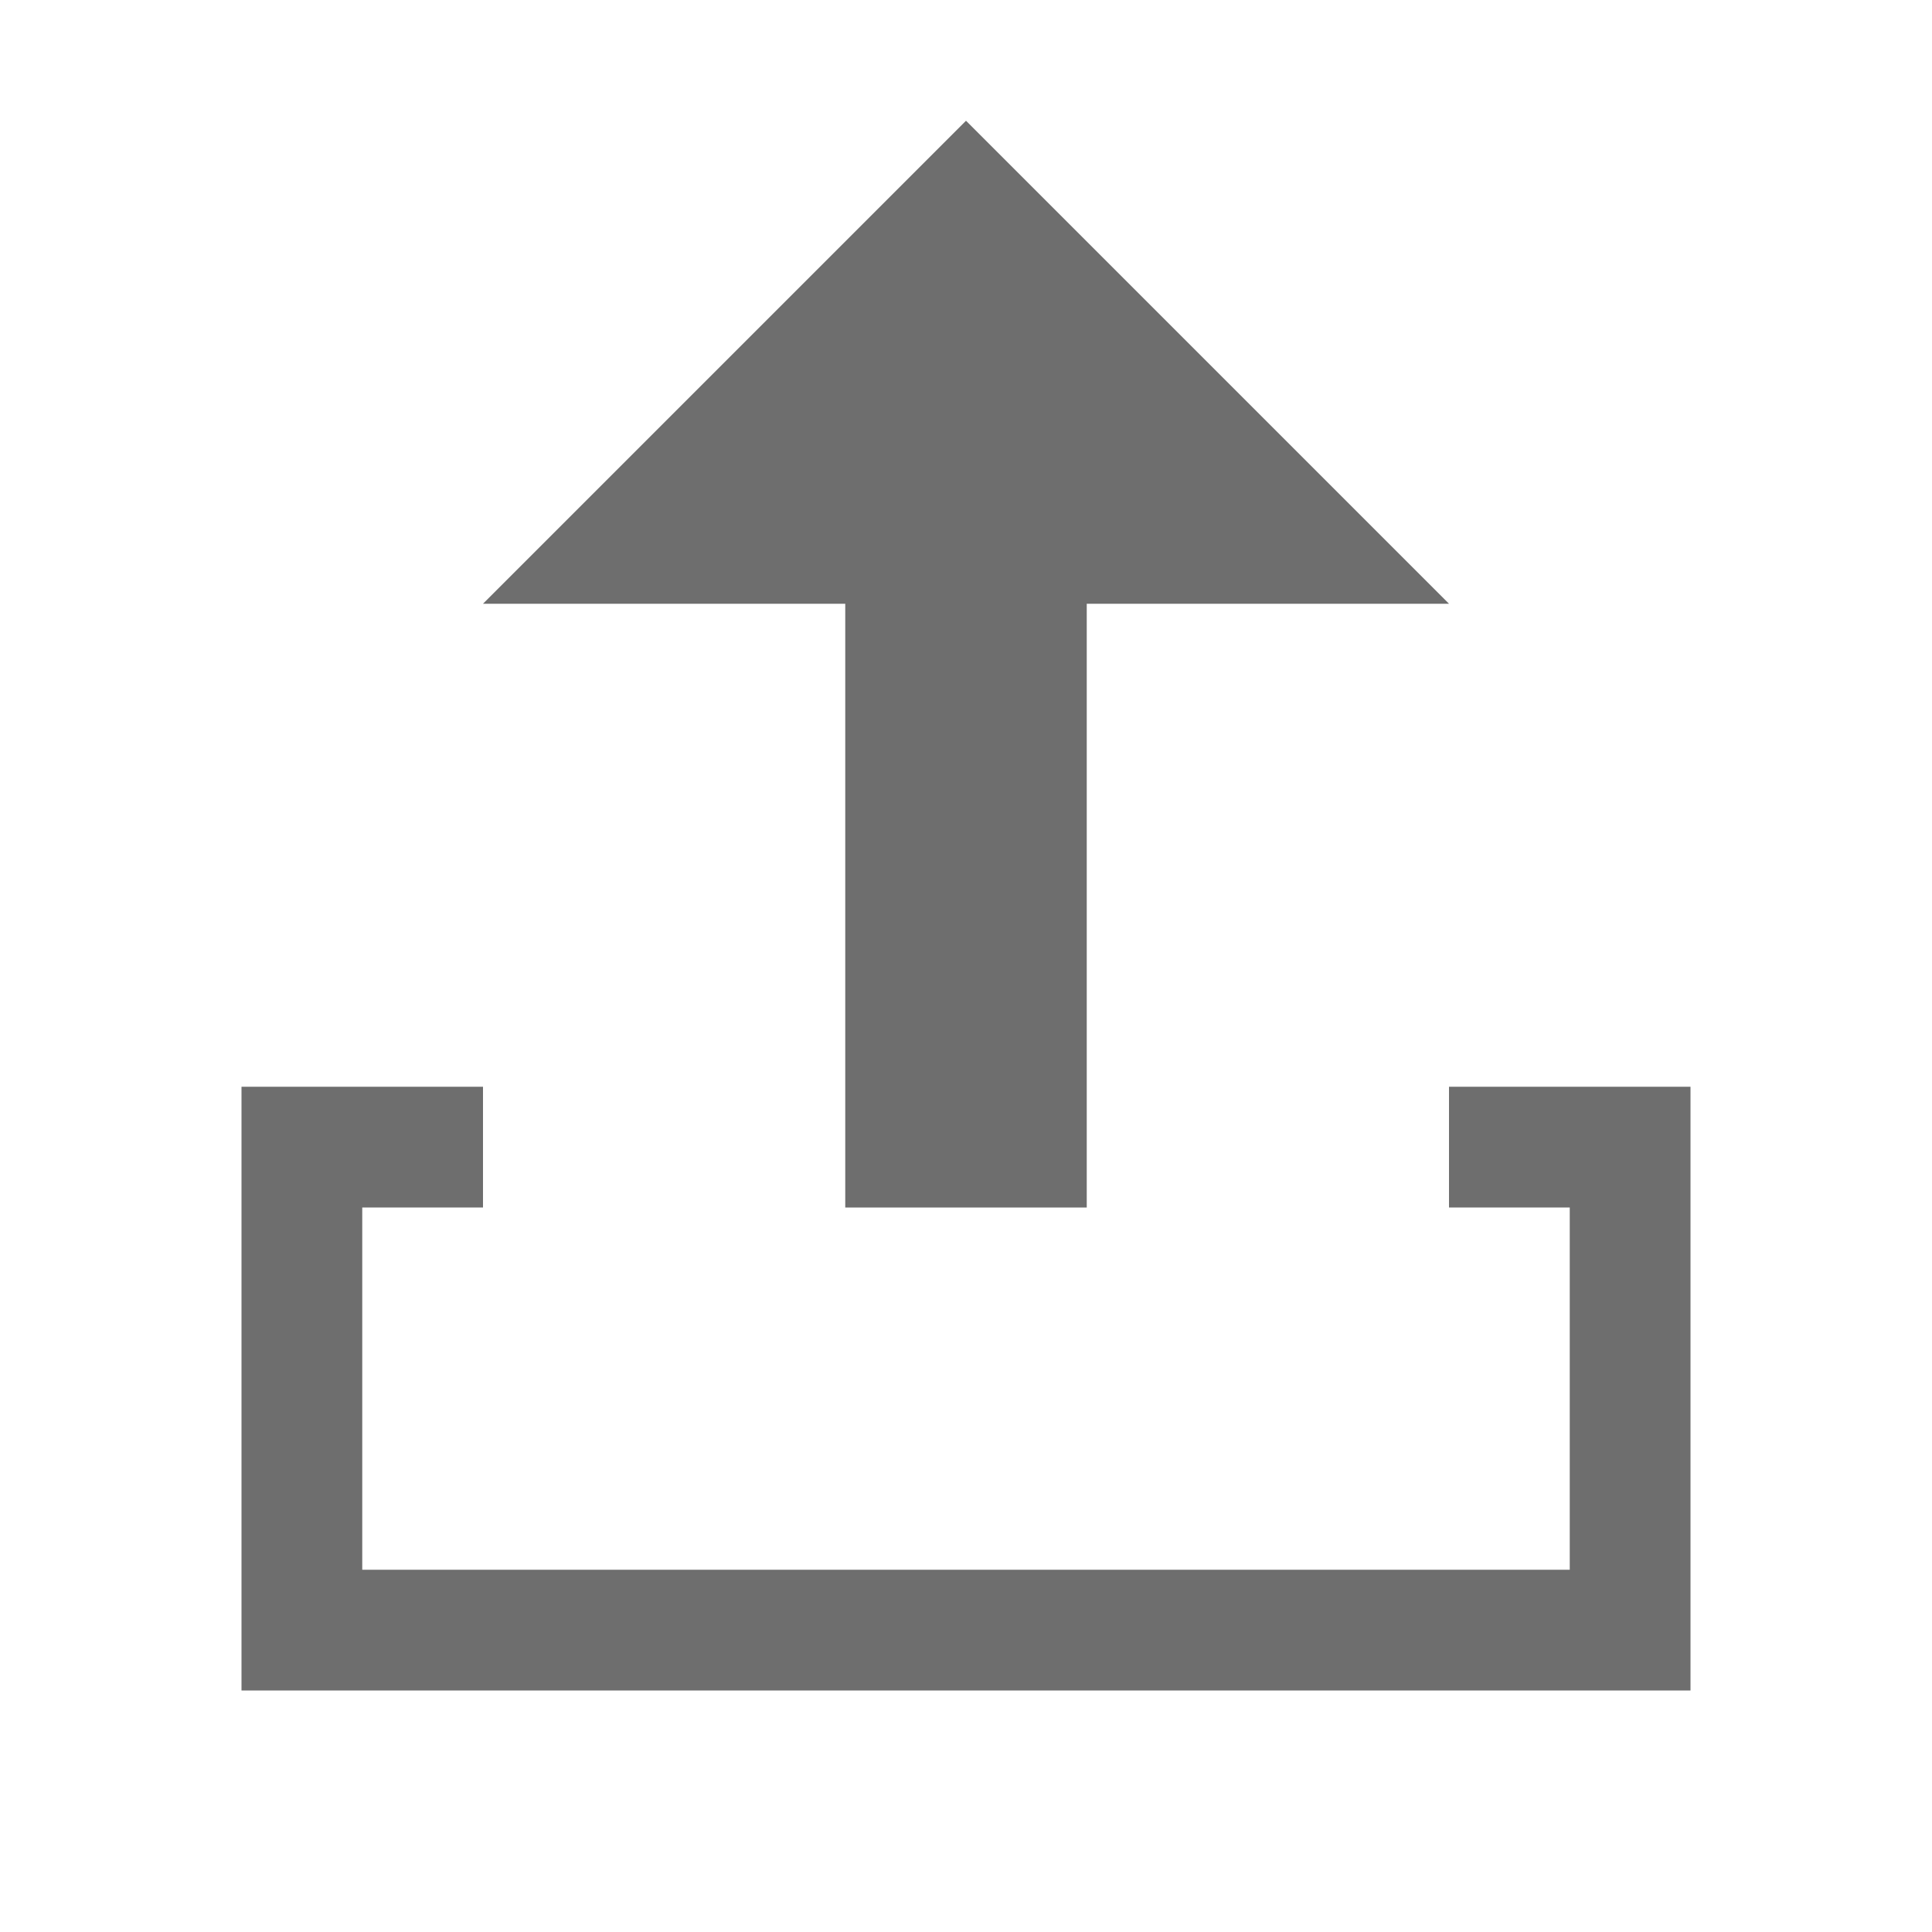
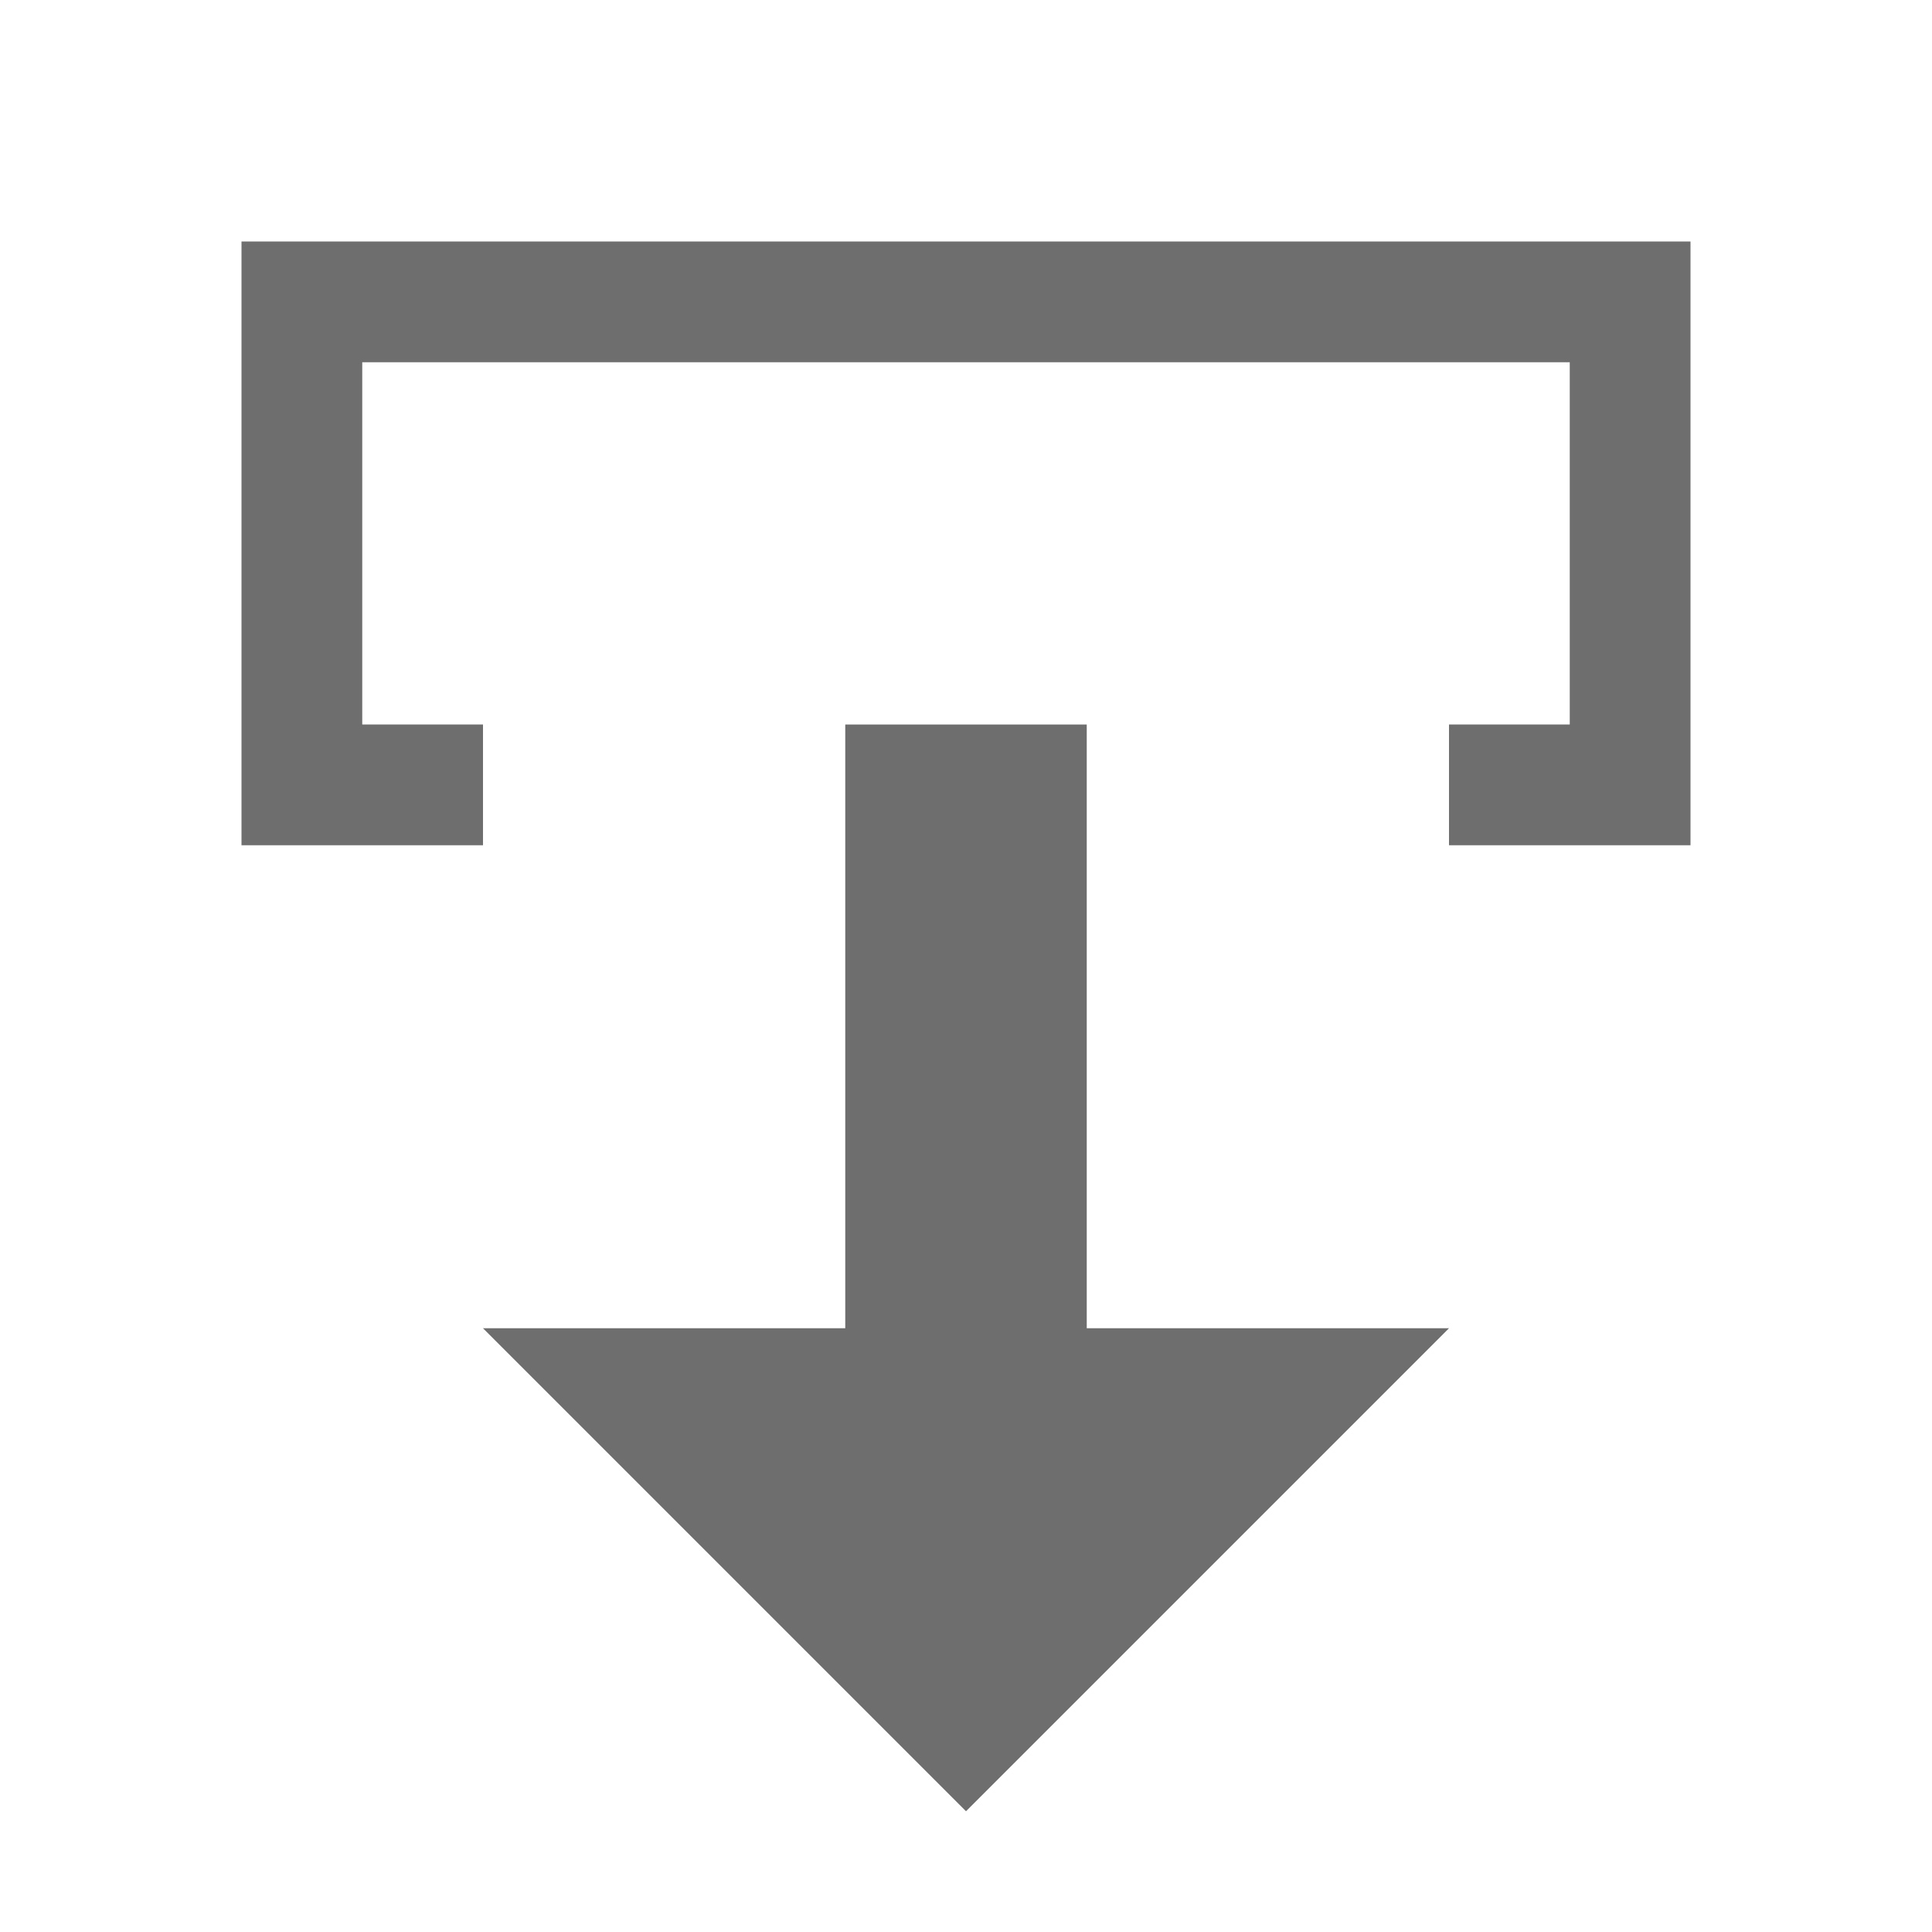
<svg xmlns="http://www.w3.org/2000/svg" width="16" height="16" viewBox="0 0 16 16">
  <g fill="none" fill-rule="evenodd">
-     <polygon fill="#6E6E6E" points="9 6 12 6 8 10 4 6 7 6 7 1 9 1" transform="matrix(1 0 0 -1 0 11)" />
-     <path fill="#6E6E6E" d="M12,14 L12,13 L13,13 L13,10 L3,10 L3,13 L4,13 L4,14 L2,14 L2,9 L14,9 L14,14 L12,14 Z" transform="matrix(1 0 0 -1 0 23)" />
+     <polygon fill="#6E6E6E" points="9 11 12 11 8 15 4 11 7 11 7 6 9 6" />
+     <path fill="#6E6E6E" d="M4,2 L4,3 L3,3 L3,6 L13,6 L13,3 L12,3 L12,2 L14,2 L14,7 L2,7 L2,2 L4,2 Z" transform="matrix(1 0 0 -1 0 9)" />
  </g>
</svg>
